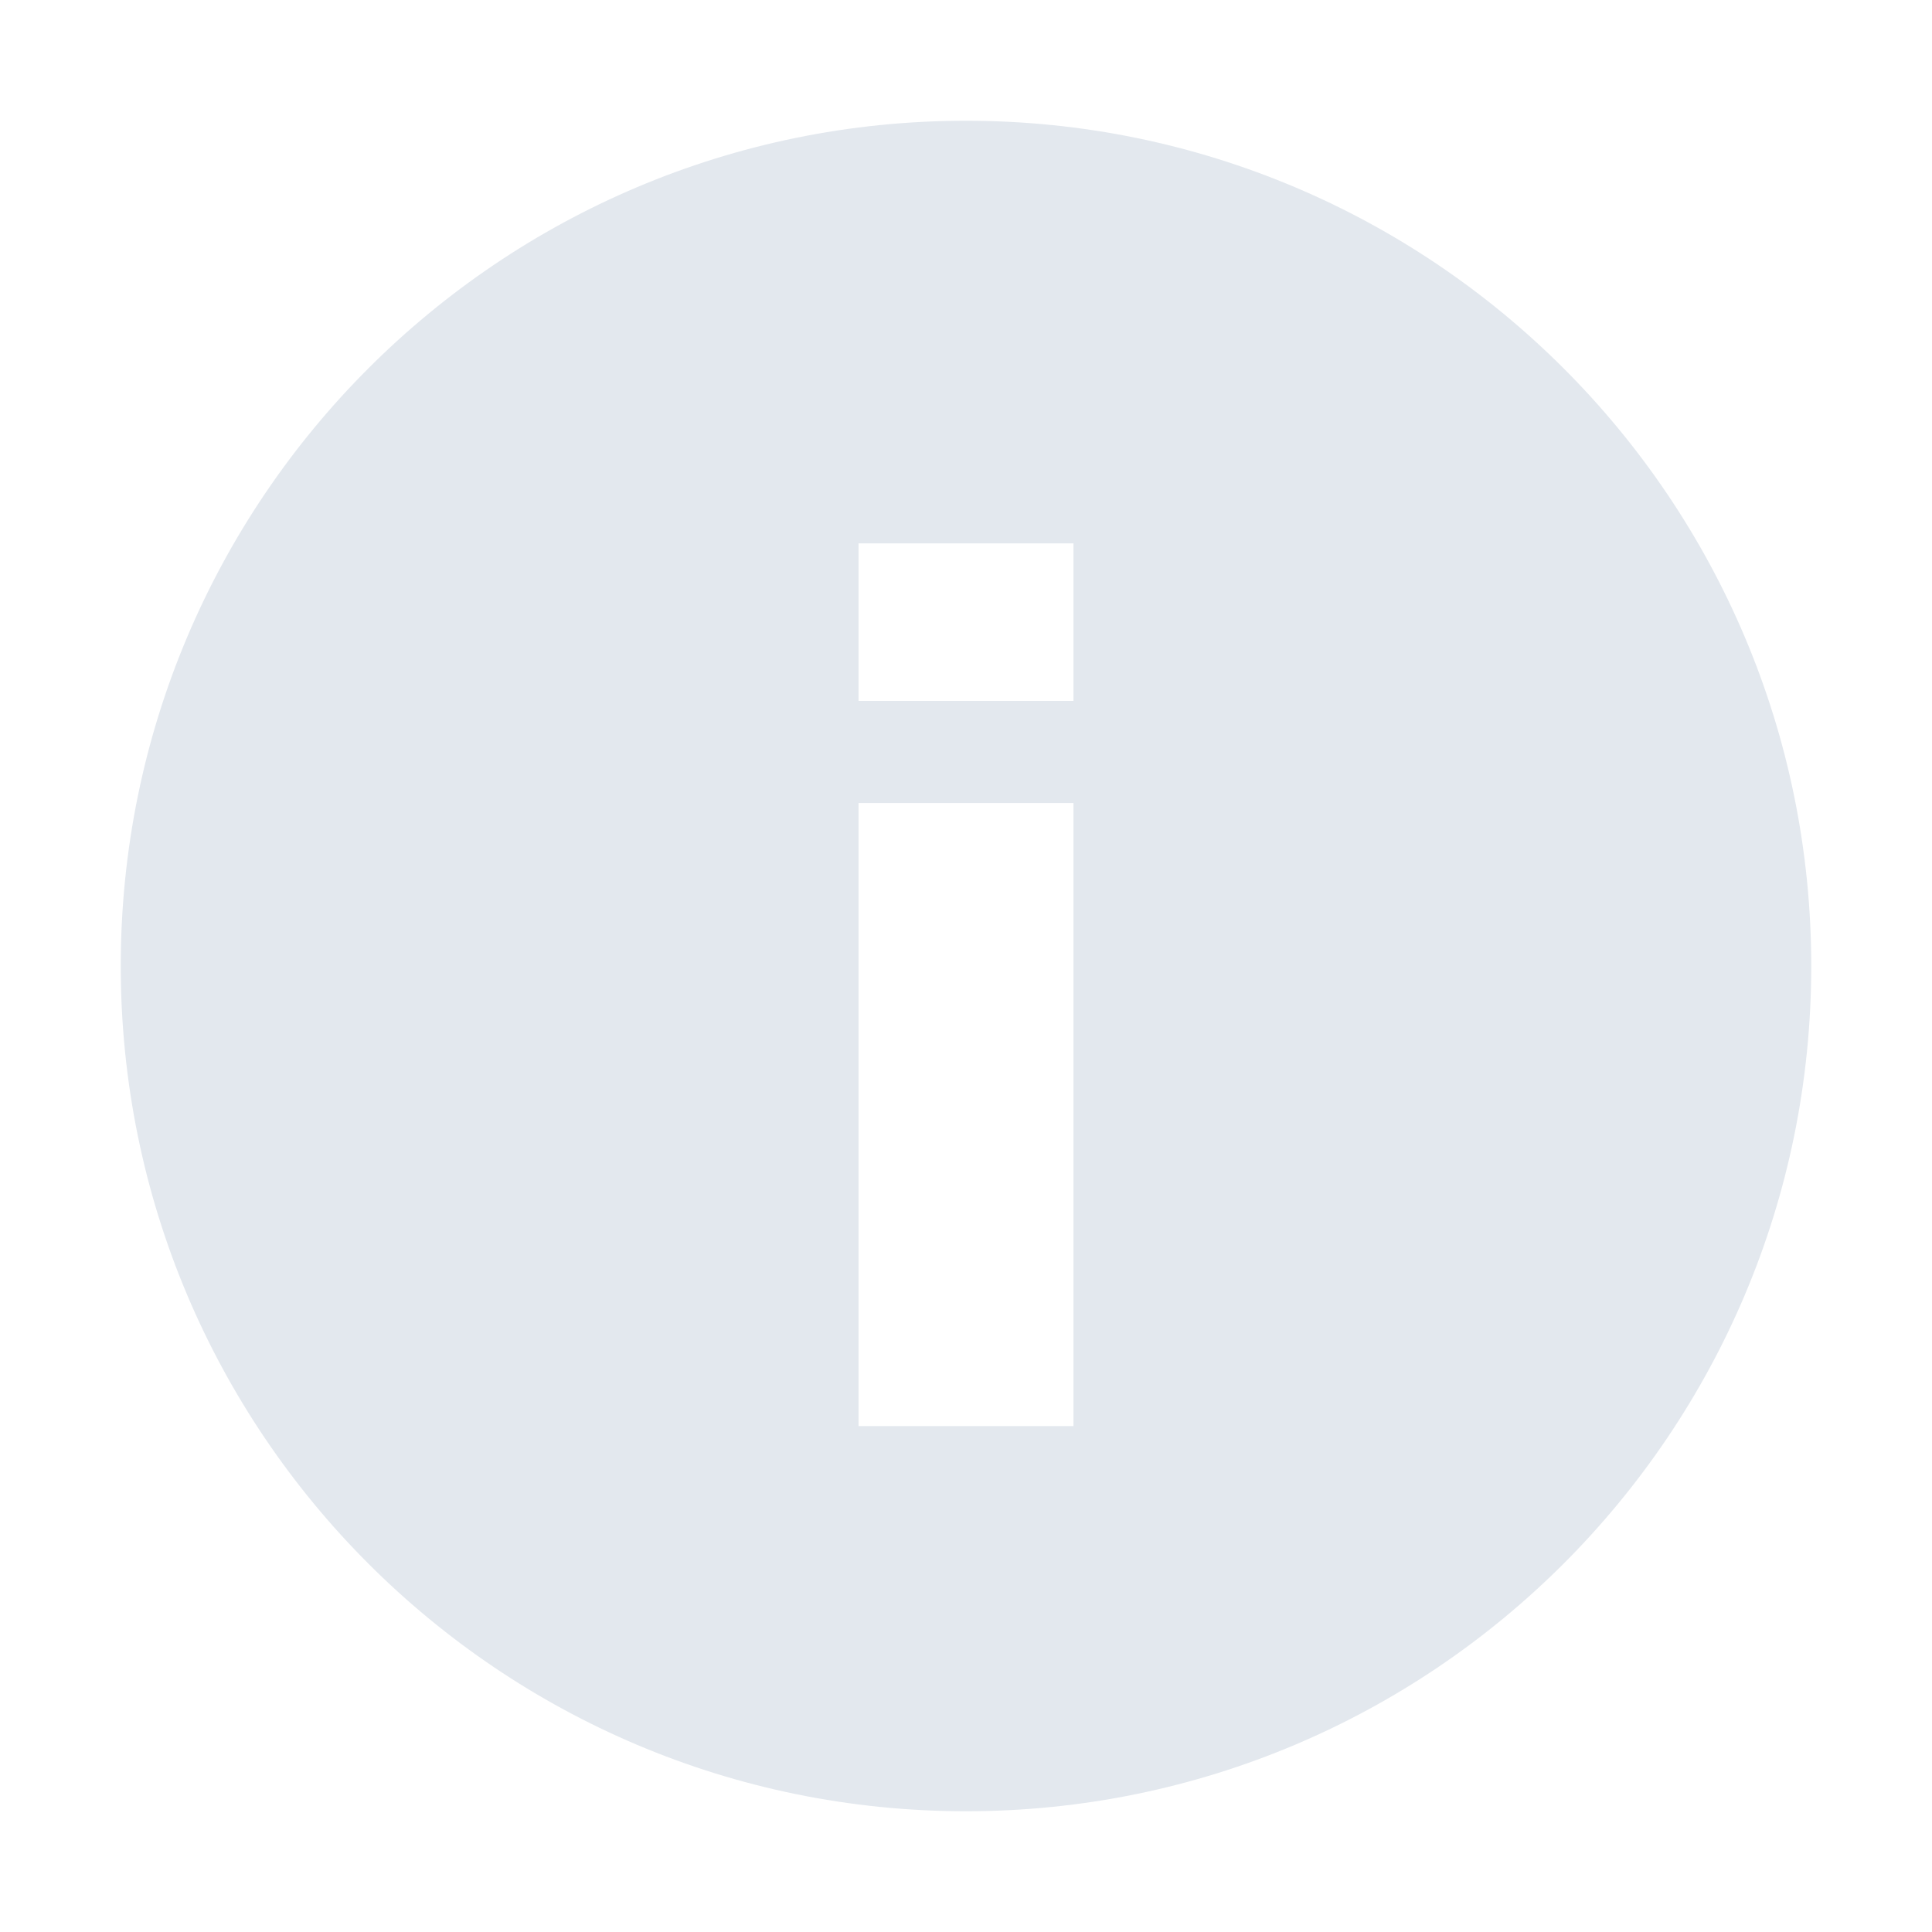
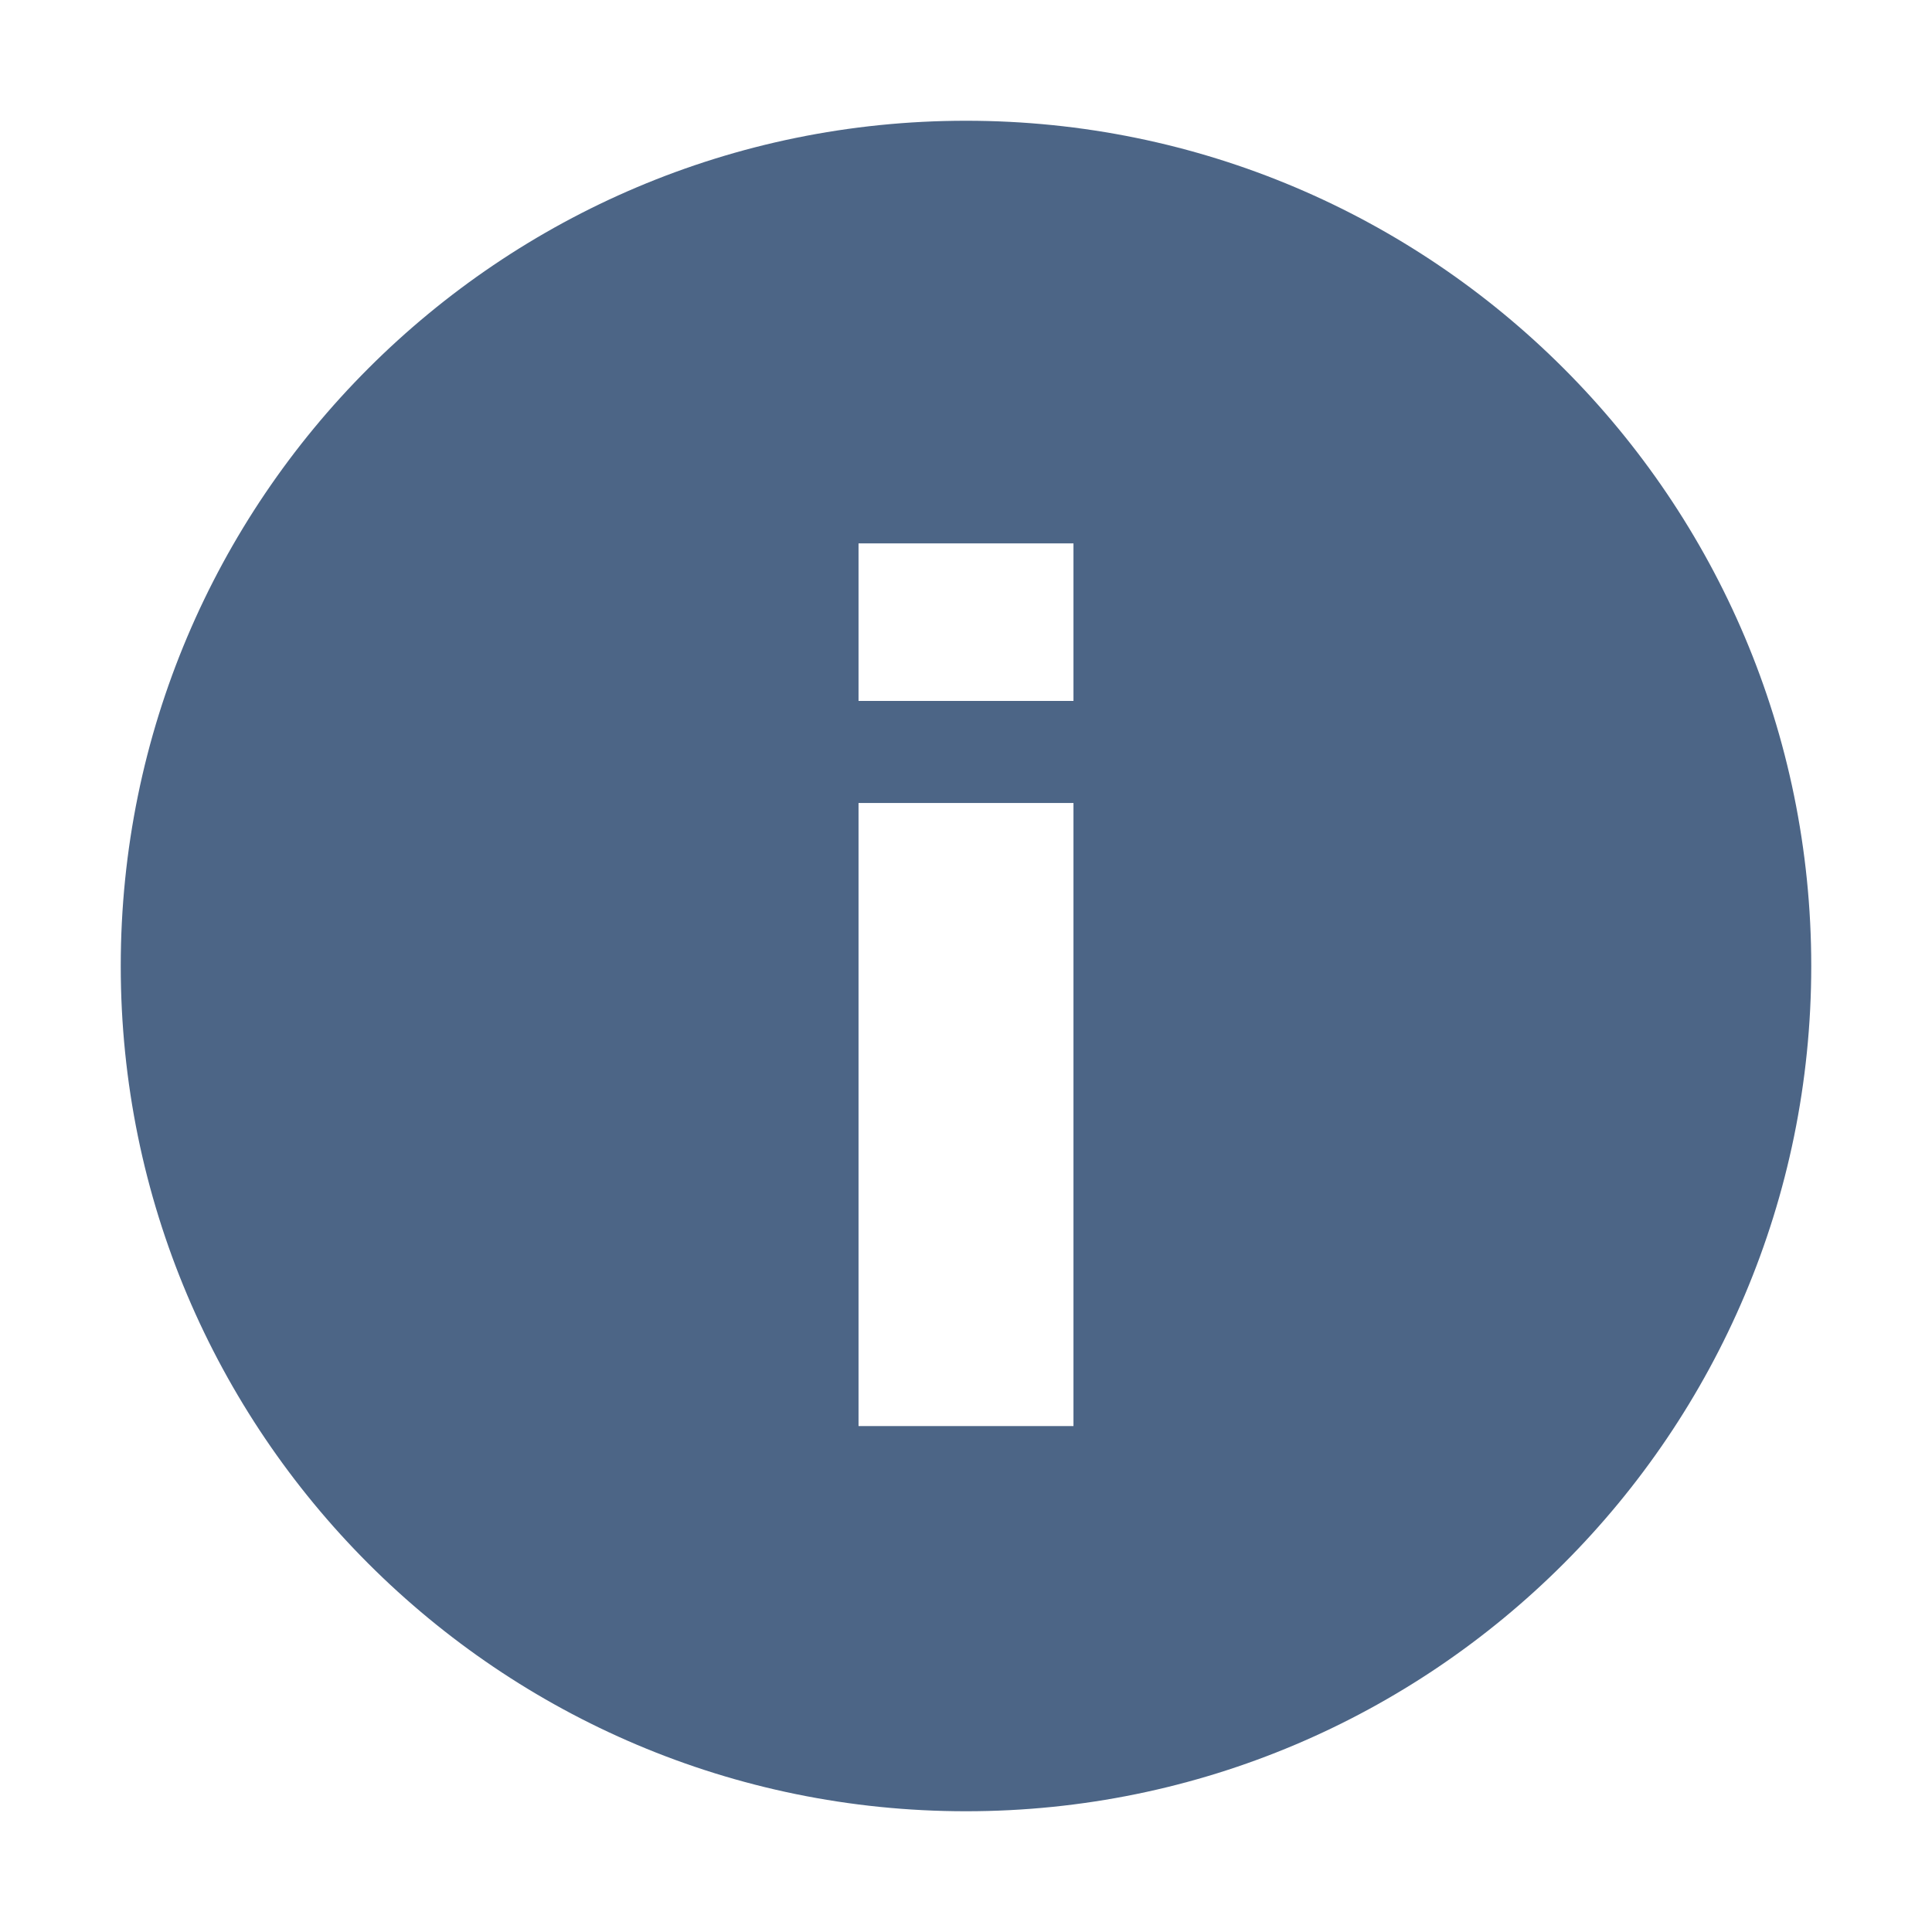
<svg xmlns="http://www.w3.org/2000/svg" xmlns:xlink="http://www.w3.org/1999/xlink" version="1.1" id="Layer_1" x="0px" y="0px" viewBox="0 0 320 320" style="enable-background:new 0 0 320 320;" xml:space="preserve">
  <style type="text/css">
- 	.st0{clip-path:url(#SVGID_00000113354183526942480570000004012817446864865457_);fill:#E3E8EE;}
+ 	.st0{clip-path:url(#SVGID_00000113354183526942480570000004012817446864865457_);fill:#4C6586;}
	.st1{fill:none;}
</style>
  <g>
    <g>
      <defs>
        <rect id="SVGID_1_" x="20" y="20" width="280" height="280" />
      </defs>
      <clipPath id="SVGID_00000015328840960055186050000012902360031024912318_">
        <use xlink:href="#SVGID_1_" style="overflow:visible;" />
      </clipPath>
-       <path style="clip-path:url(#SVGID_00000015328840960055186050000012902360031024912318_);fill:#E3E8EE;" d="M177.8,236.2h-35.6    V133h35.6L177.8,236.2L177.8,236.2z M177.8,116.1h-35.6V90h35.6L177.8,116.1L177.8,116.1z M300,160c0-77.3-62.7-140-140-140    S20,82.7,20,160s62.7,140,140,140S300,237.3,300,160" />
+       <path style="clip-path:url(#SVGID_00000015328840960055186050000012902360031024912318_);fill:#4C6586;" d="M177.8,236.2h-35.6    V133h35.6L177.8,236.2L177.8,236.2z M177.8,116.1h-35.6V90h35.6L177.8,116.1L177.8,116.1z M300,160c0-77.3-62.7-140-140-140    S20,82.7,20,160s62.7,140,140,140S300,237.3,300,160" />
    </g>
  </g>
  <rect class="st1" width="320" height="320" />
</svg>
